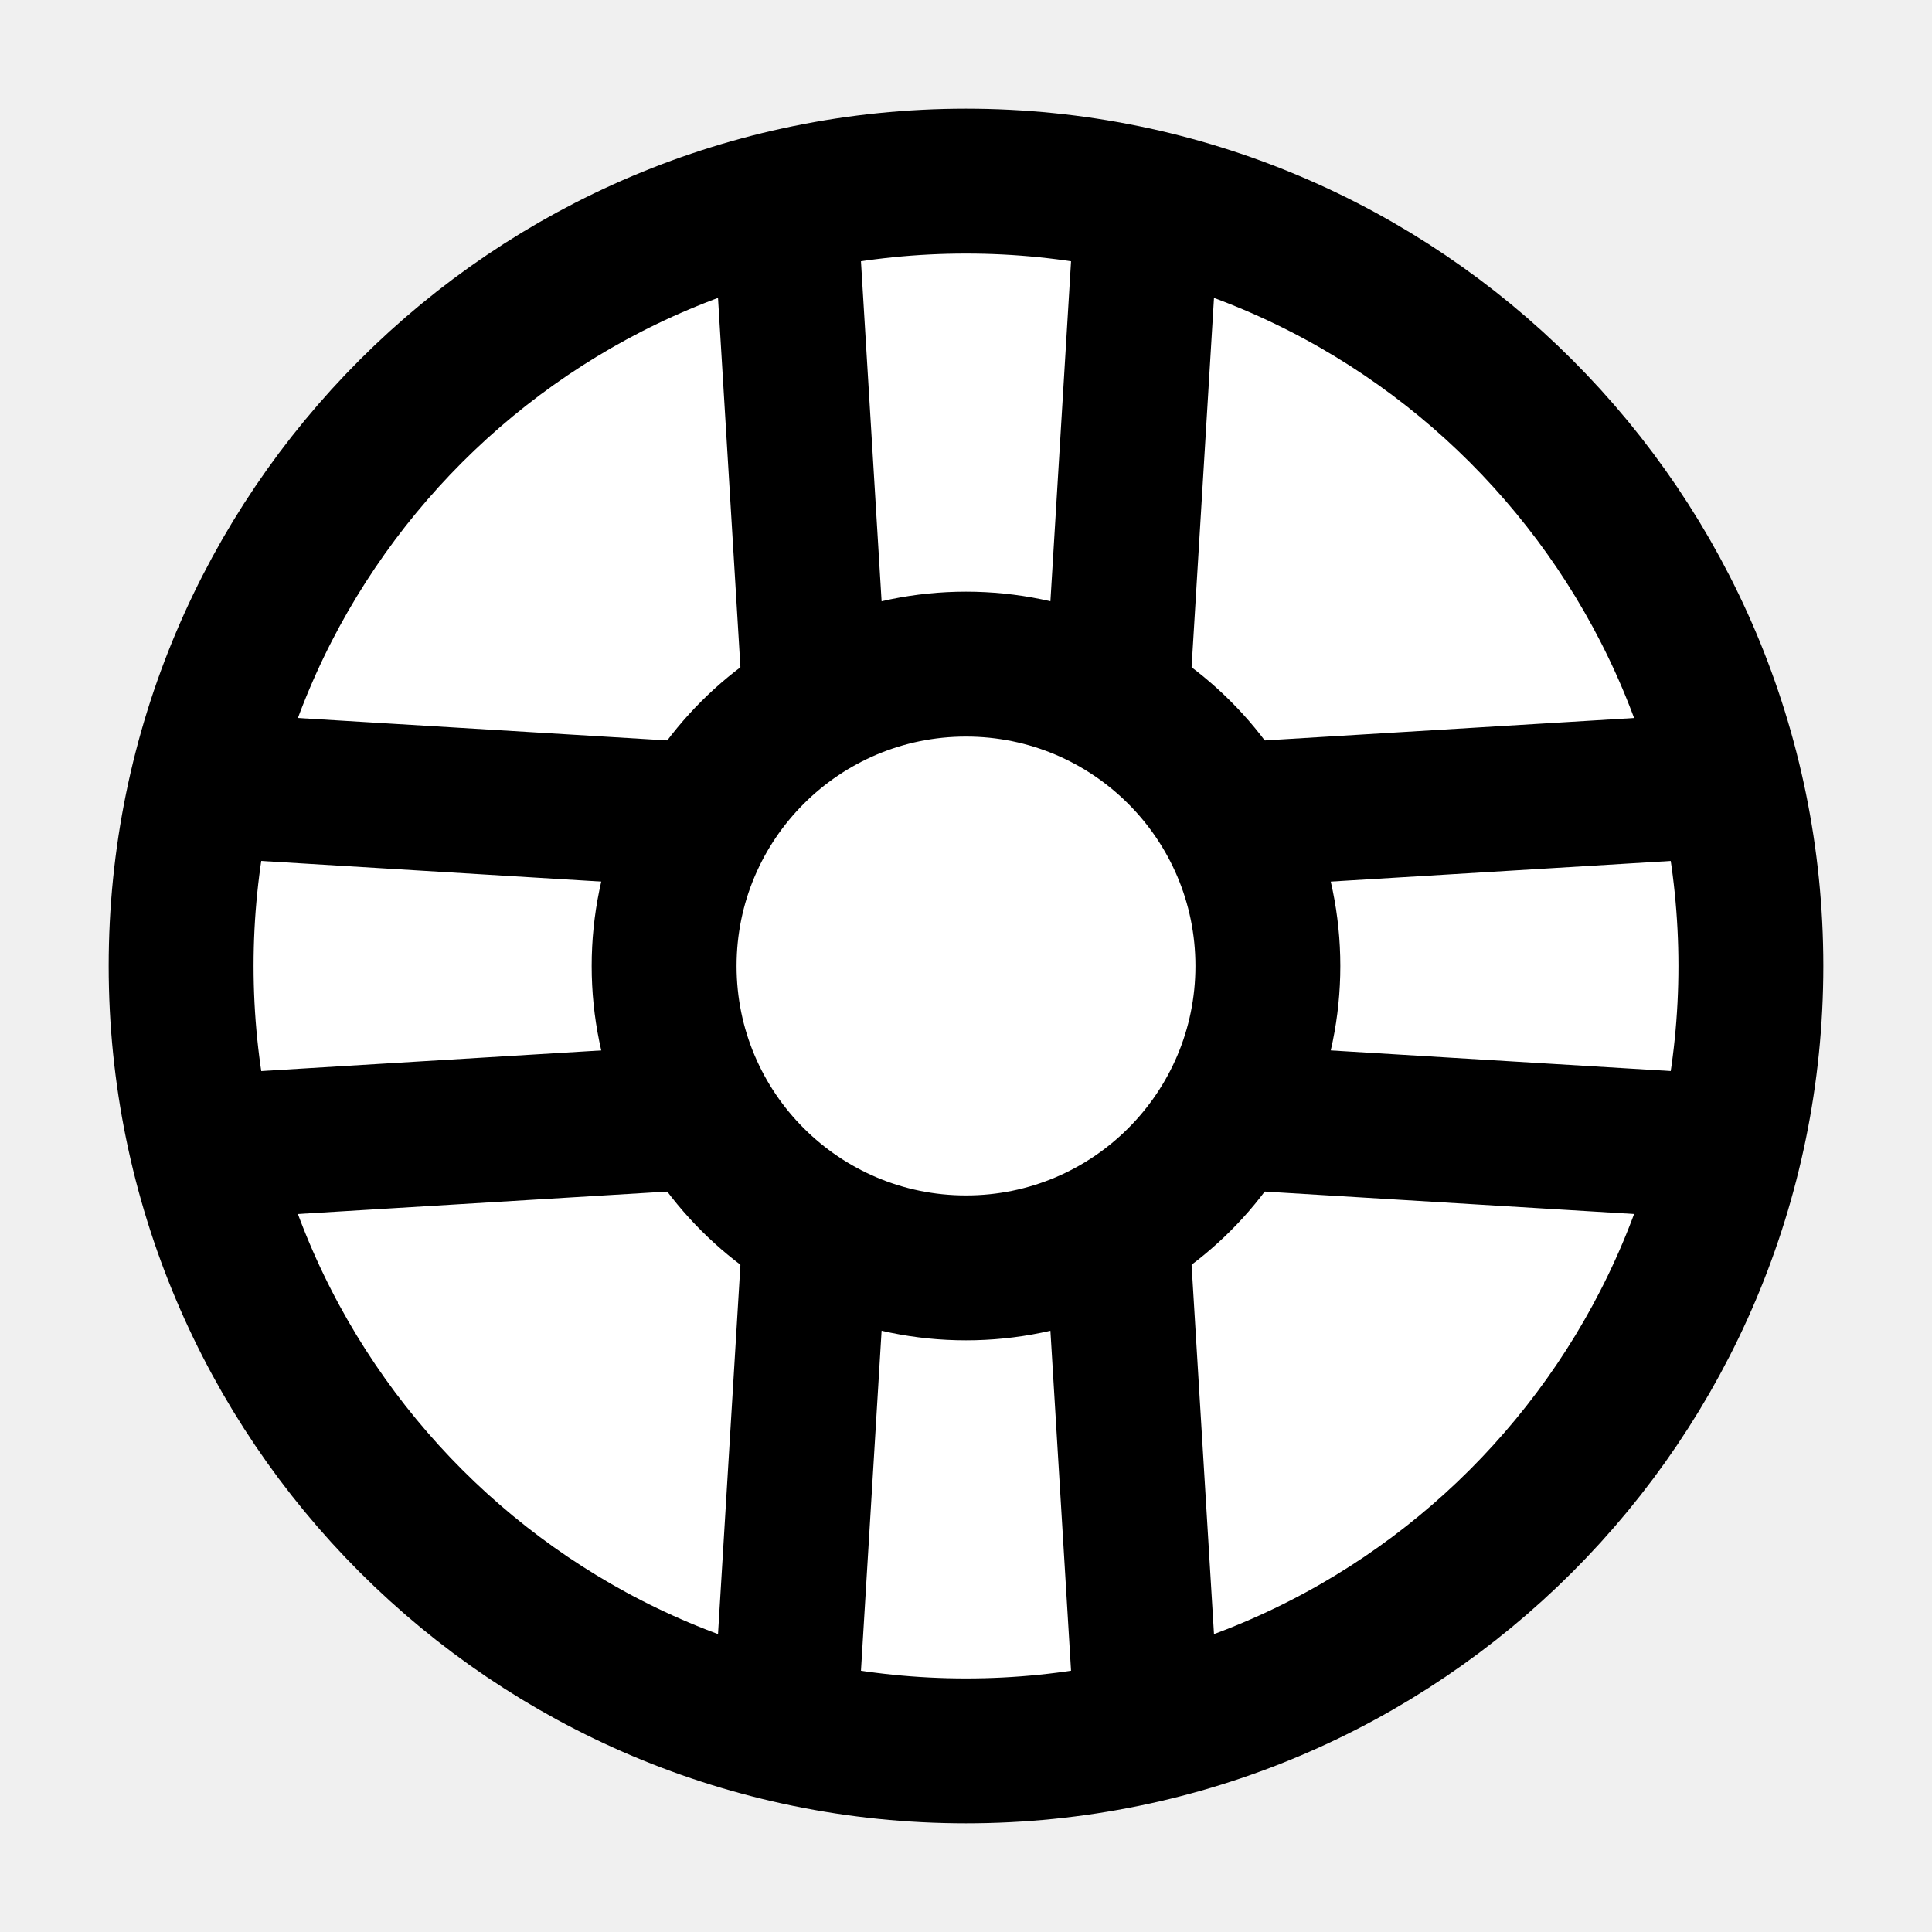
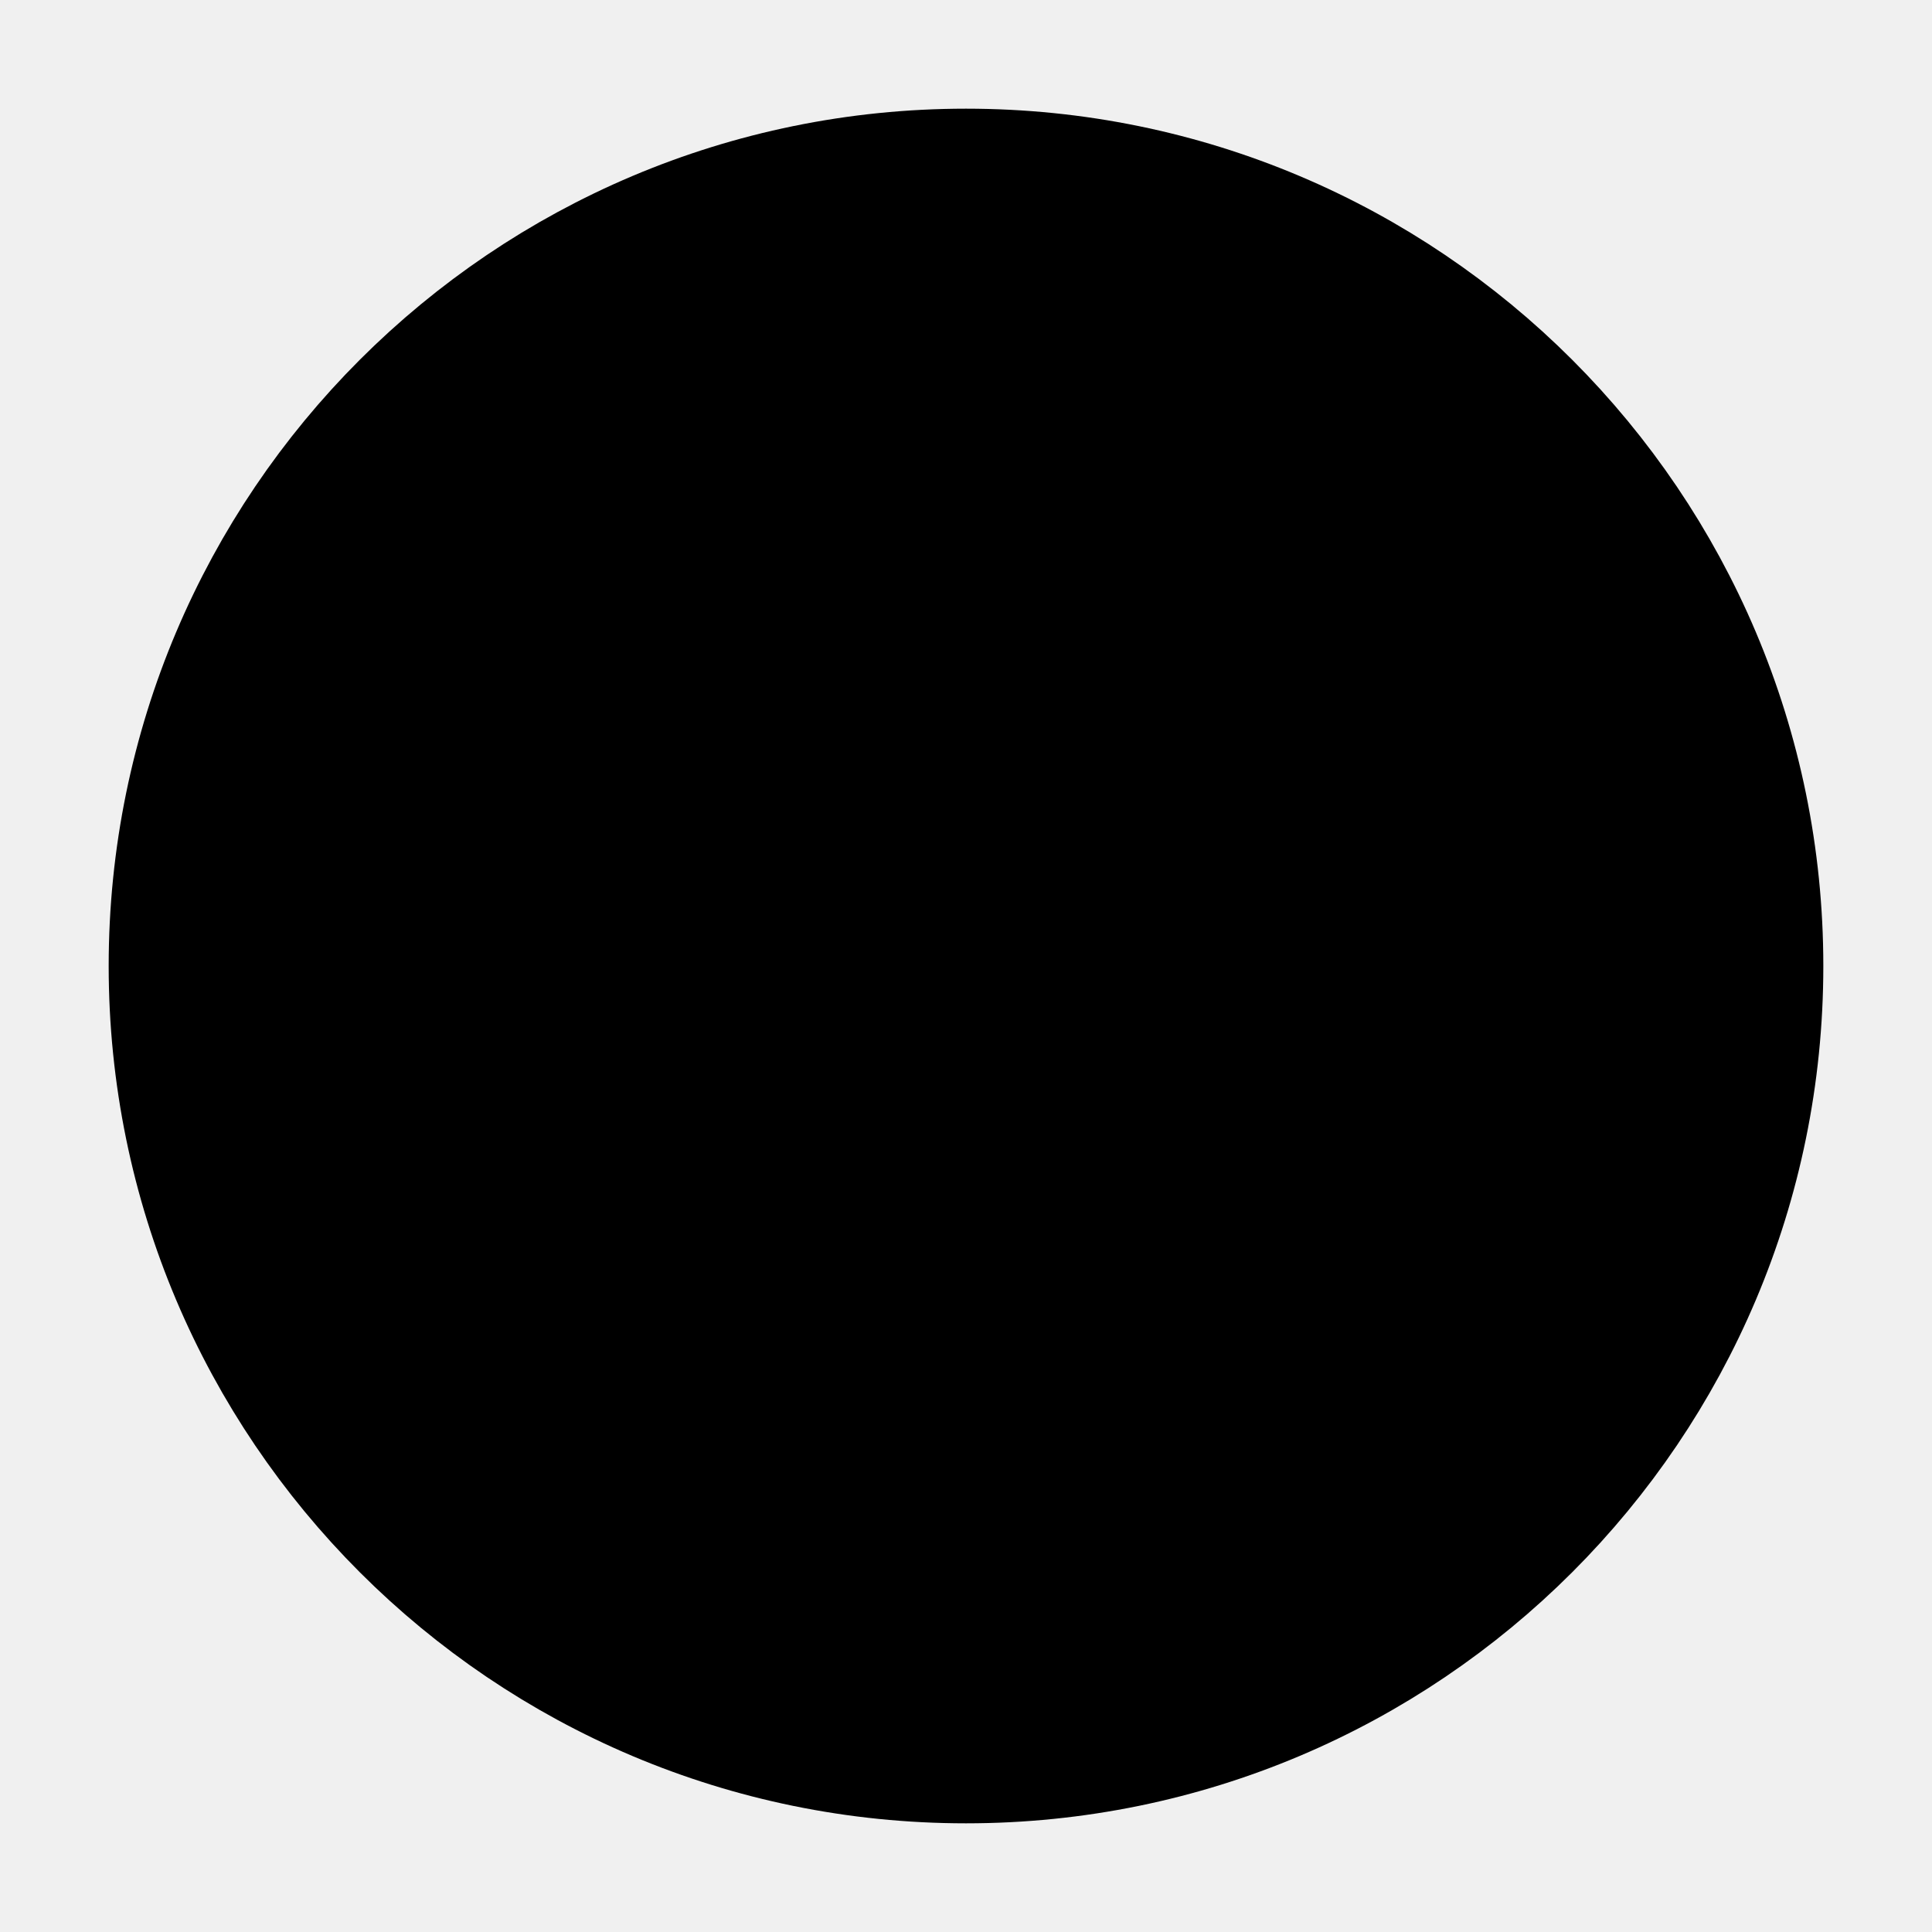
- <svg xmlns="http://www.w3.org/2000/svg" width="20" height="20" viewBox="0 0 20 20" fill="#ffffff">
+ <svg xmlns="http://www.w3.org/2000/svg" width="20" height="20" viewBox="0 0 20 20" fill="#none">
  <path d="M10 18.125C14.487 18.125 18.125 14.488 18.125 10C18.125 5.513 14.487 1.875 10 1.875C5.513 1.875 1.875 5.513 1.875 10C1.875 14.488 5.513 18.125 10 18.125Z" stroke="black" stroke-width="1.5" stroke-linecap="round" stroke-linejoin="round" />
  <path d="M10 13.125C11.726 13.125 13.125 11.726 13.125 10C13.125 8.274 11.726 6.875 10 6.875C8.274 6.875 6.875 8.274 6.875 10C6.875 11.726 8.274 13.125 10 13.125Z" stroke="black" stroke-width="1.5" stroke-linecap="round" stroke-linejoin="round" />
  <path d="M8.125 2.109L8.438 7.266" stroke="black" stroke-width="1.5" stroke-linecap="round" stroke-linejoin="round" />
  <path d="M11.562 7.266L11.875 2.109" stroke="black" stroke-width="1.5" stroke-linecap="round" stroke-linejoin="round" />
  <path d="M8.125 17.892L8.438 12.735" stroke="black" stroke-width="1.5" stroke-linecap="round" stroke-linejoin="round" />
  <path d="M11.562 12.735L11.875 17.892" stroke="black" stroke-width="1.5" stroke-linecap="round" stroke-linejoin="round" />
  <path d="M17.891 8.125L12.734 8.438" stroke="black" stroke-width="1.5" stroke-linecap="round" stroke-linejoin="round" />
  <path d="M12.734 11.562L17.891 11.875" stroke="black" stroke-width="1.5" stroke-linecap="round" stroke-linejoin="round" />
  <path d="M2.109 8.125L7.266 8.438" stroke="black" stroke-width="1.5" stroke-linecap="round" stroke-linejoin="round" />
  <path d="M7.266 11.562L2.109 11.875" stroke="black" stroke-width="1.5" stroke-linecap="round" stroke-linejoin="round" />
</svg>
